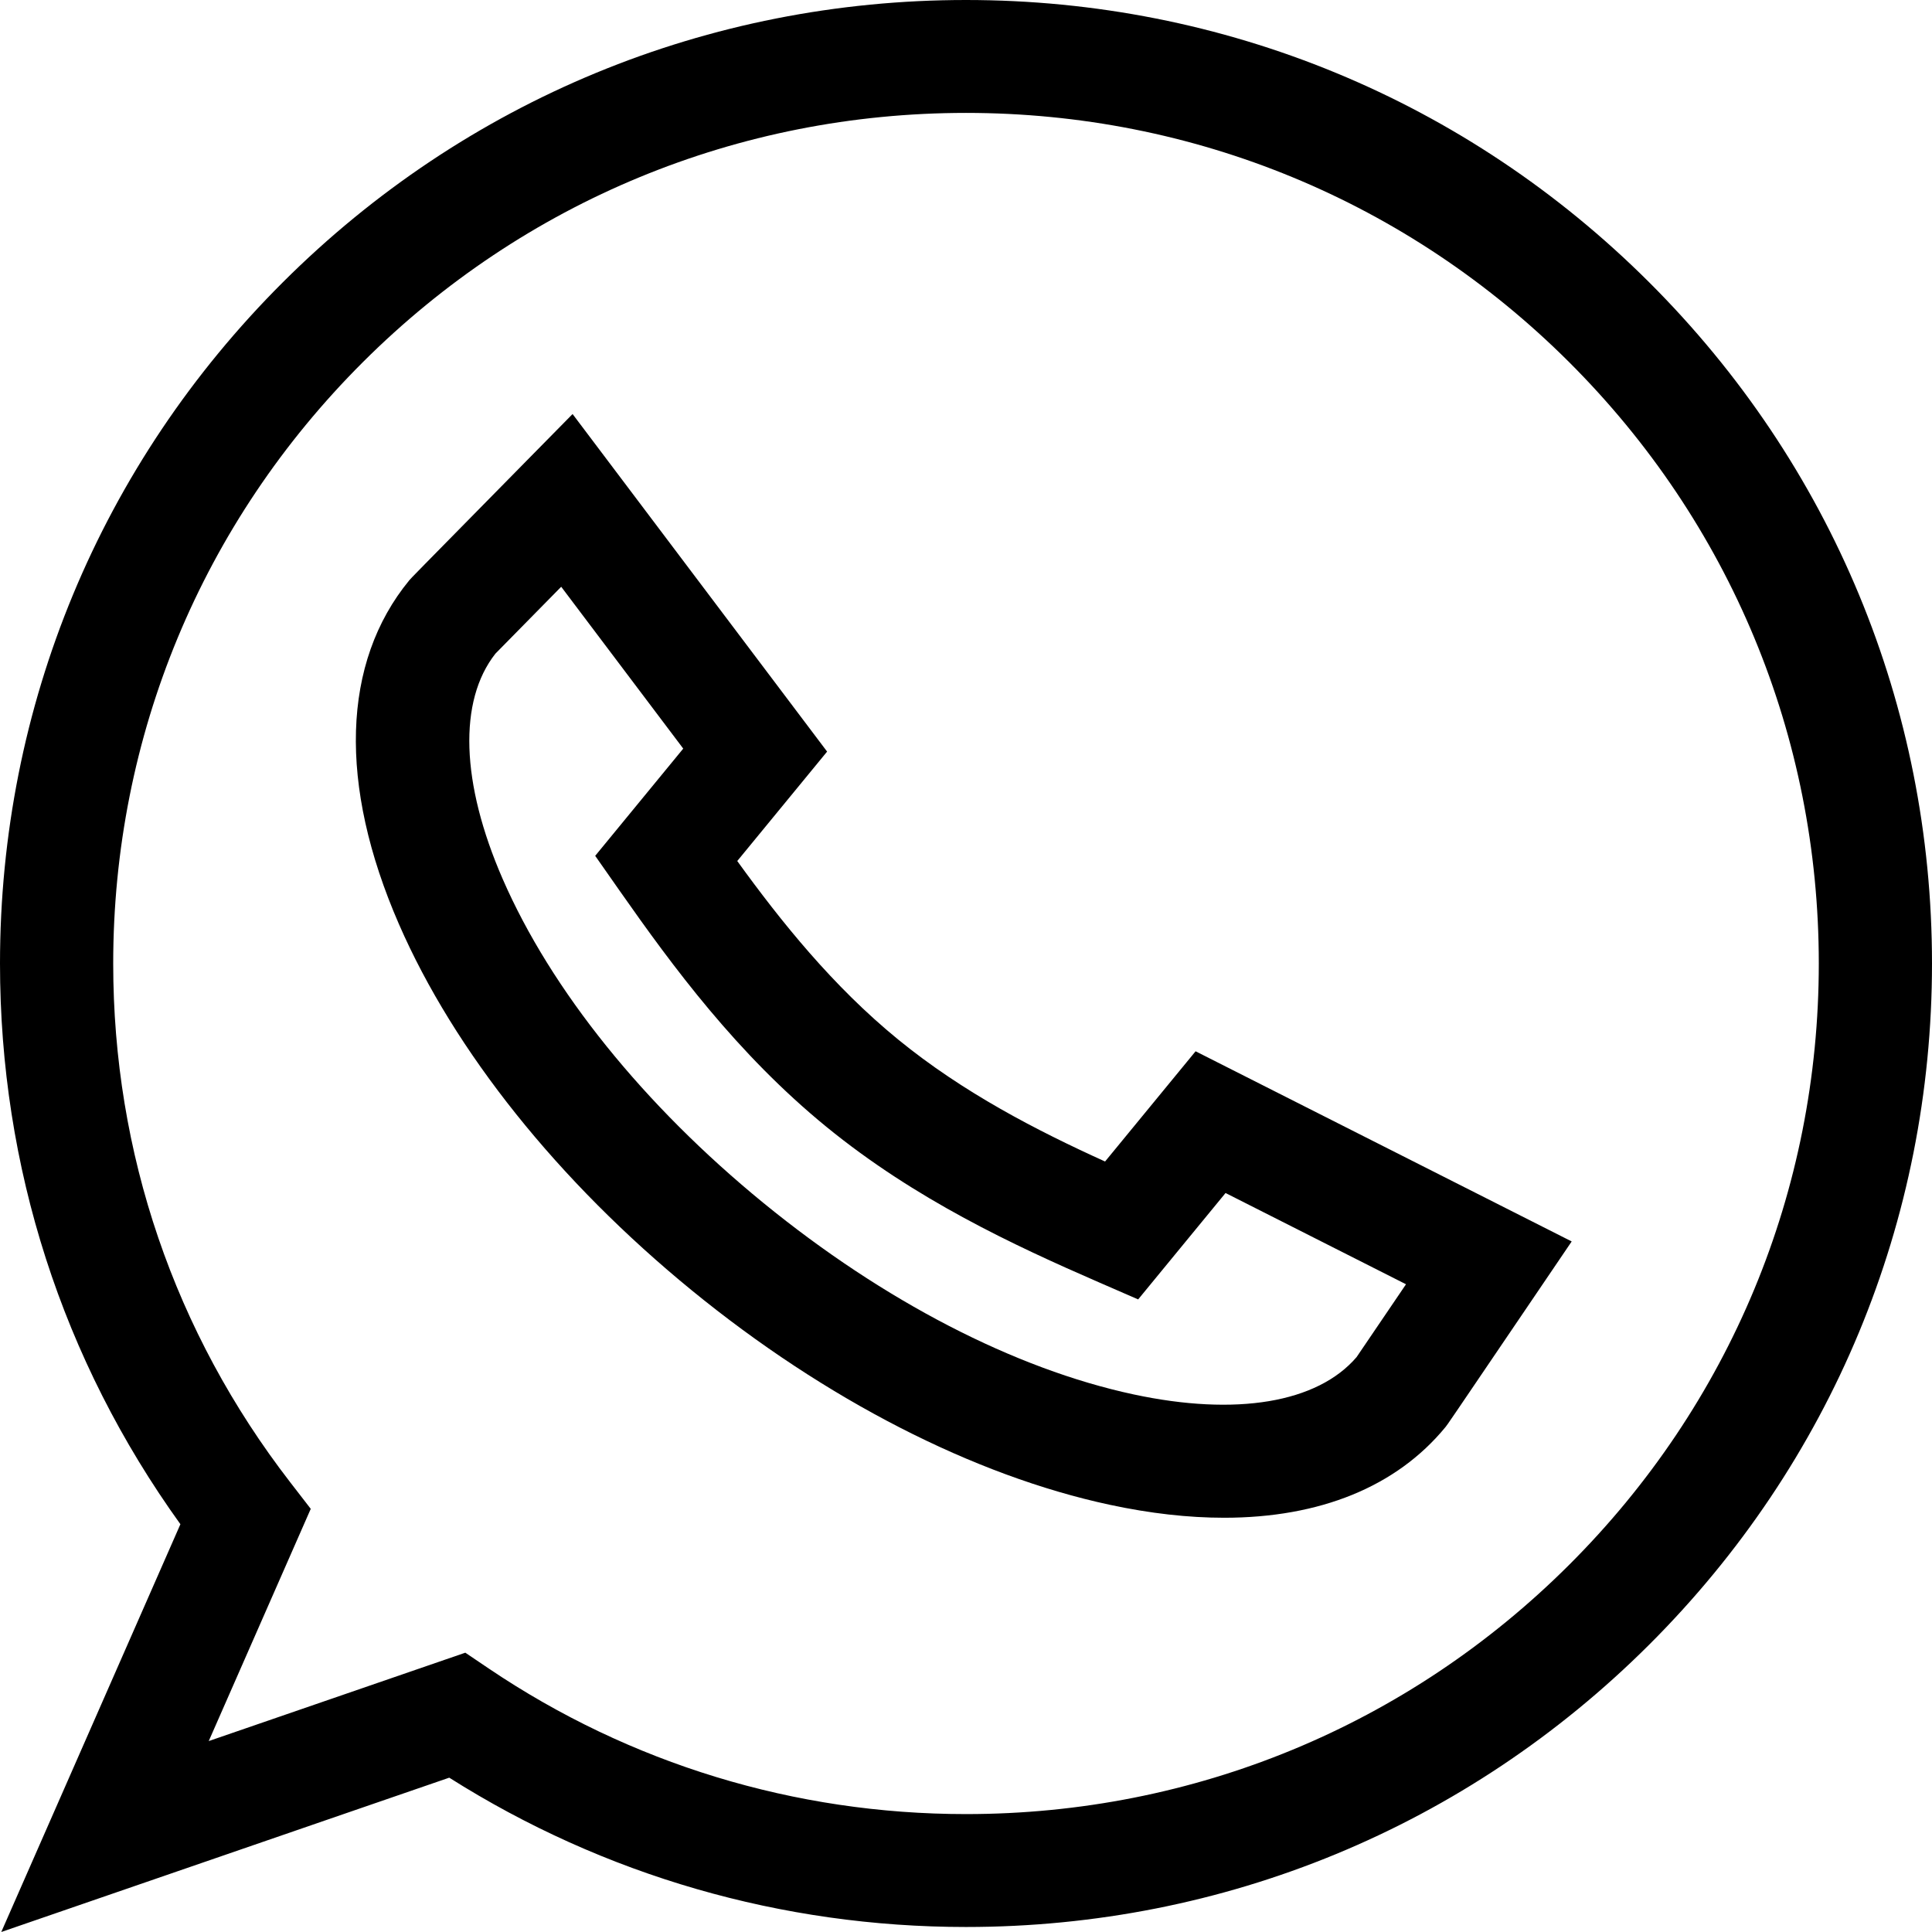
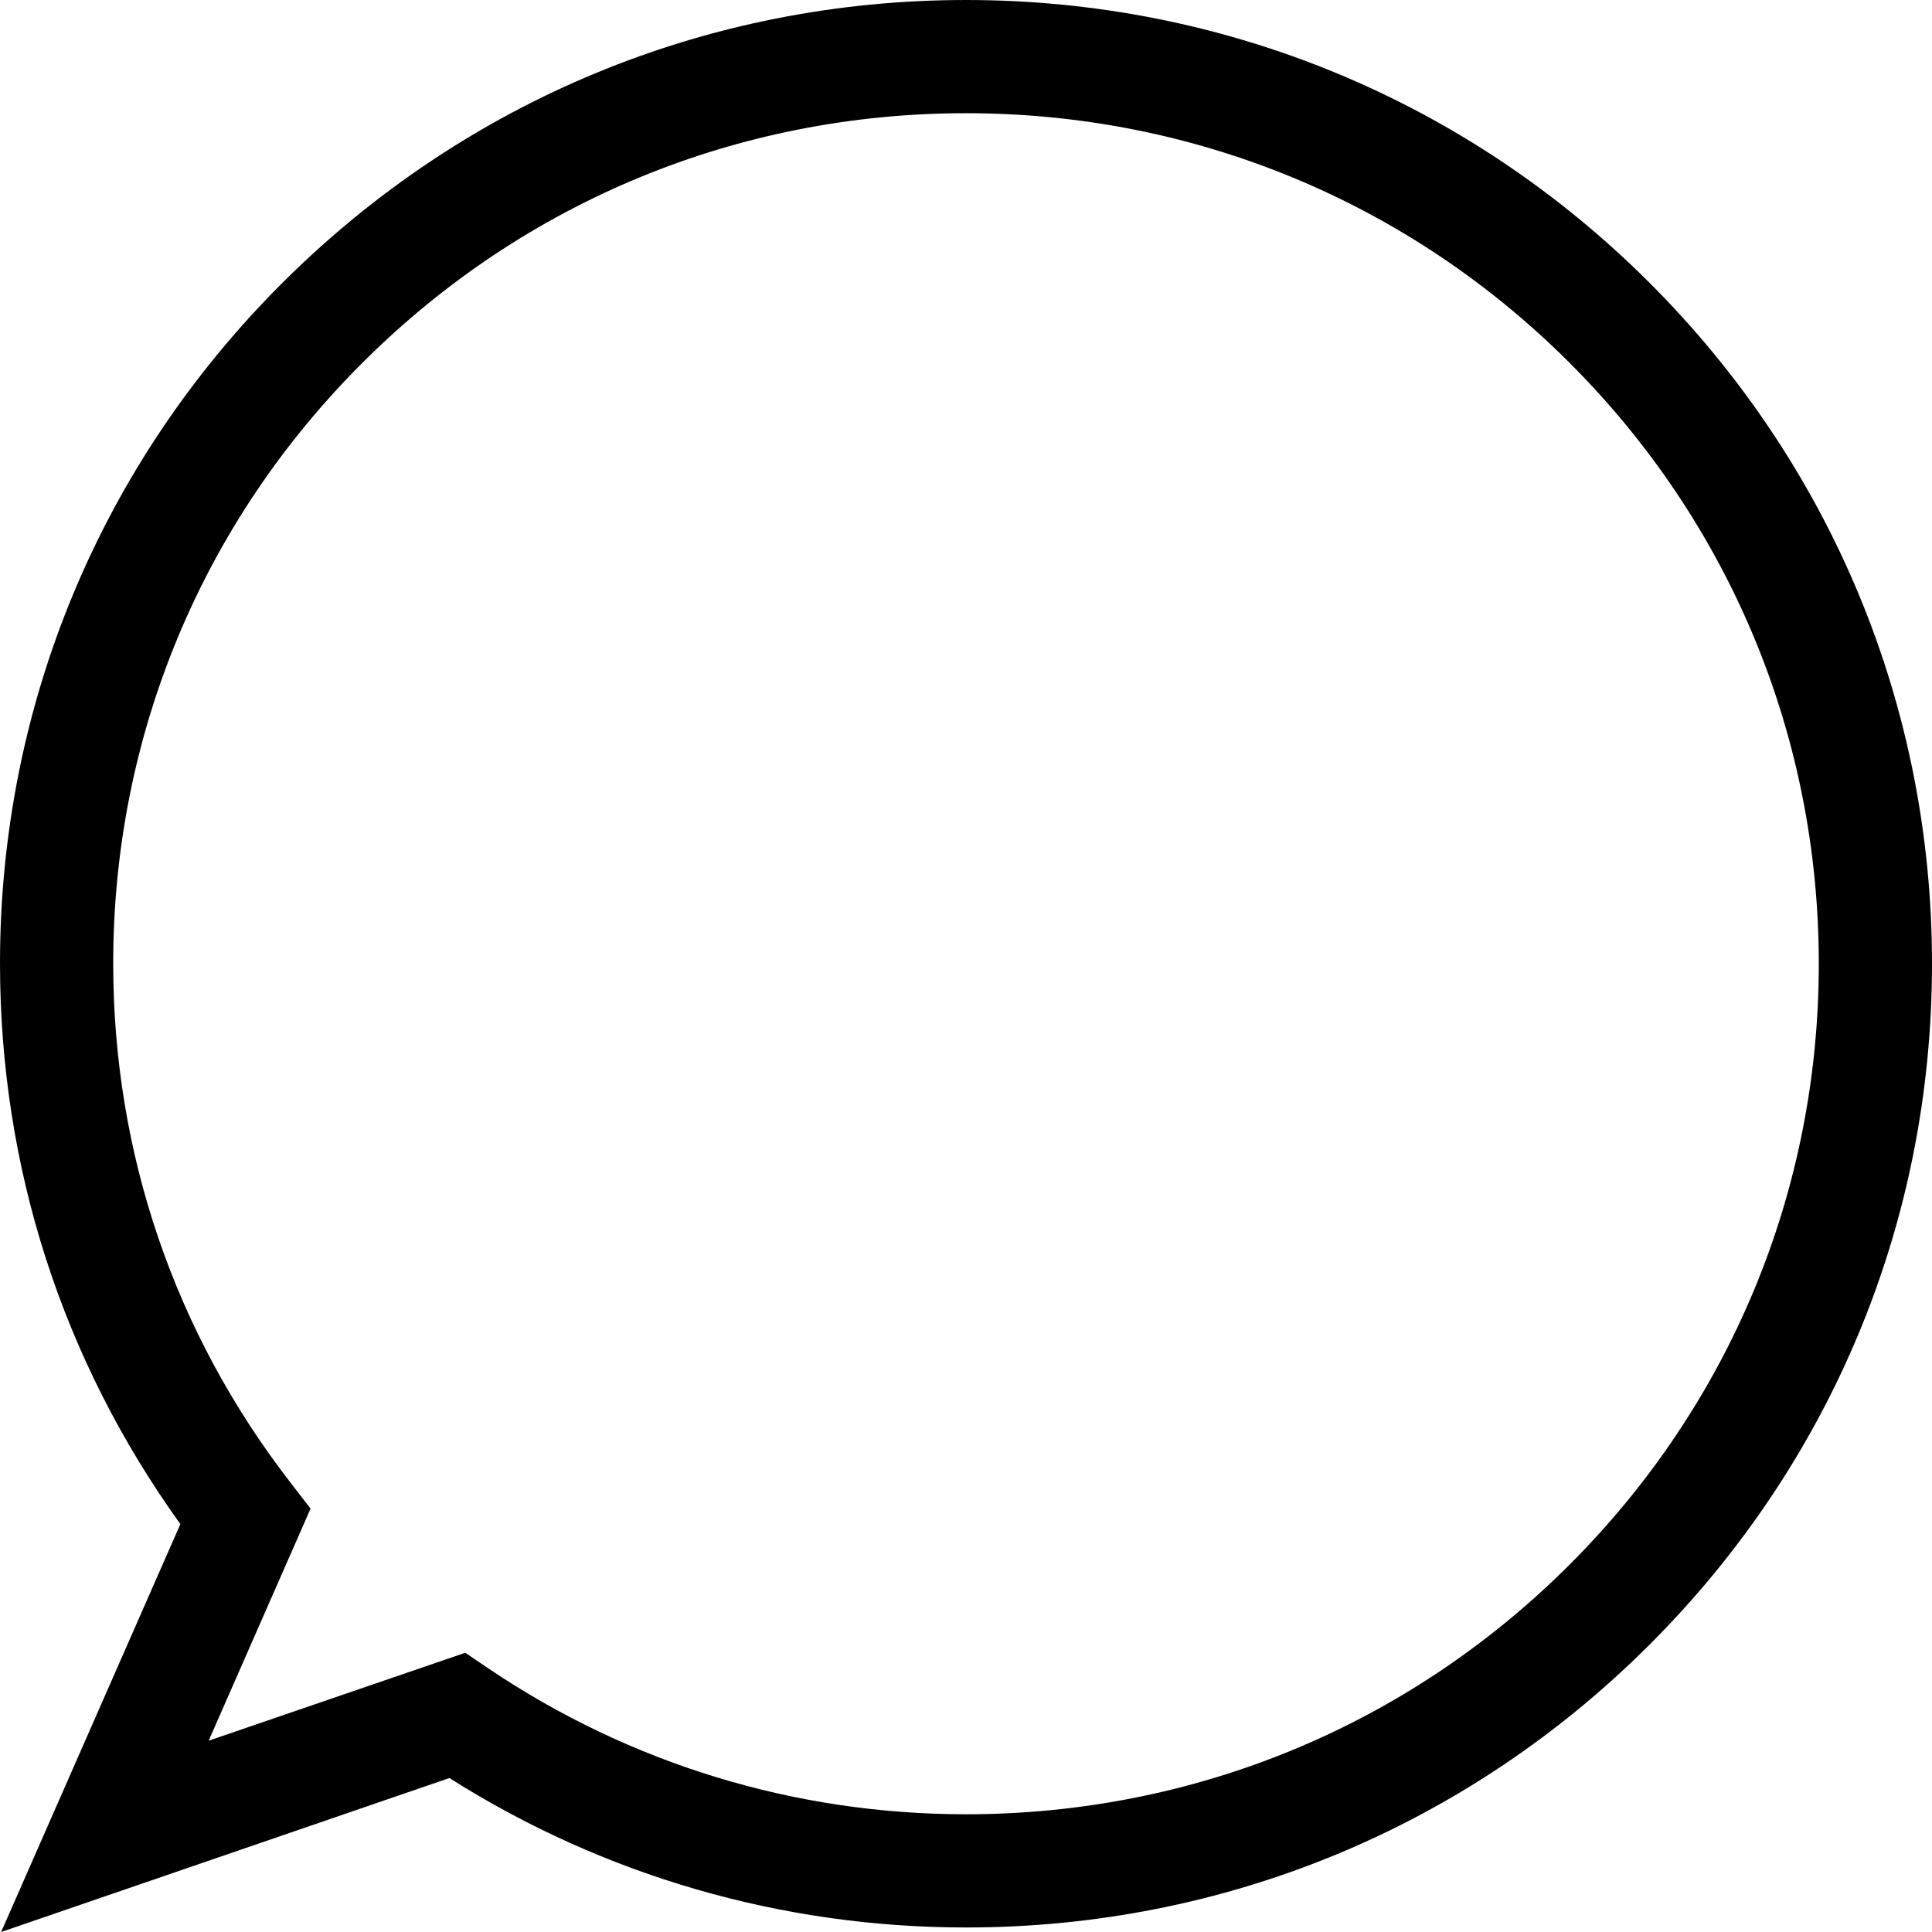
- <svg xmlns="http://www.w3.org/2000/svg" height="512pt" viewBox="0 0 512 512" width="512pt">
-   <path d="m324.391 402.219c-9.438 0-19.57-1.133-30.289-3.434-36.027-7.719-75.355-27.891-110.746-56.801-35.387-28.914-62.965-63.398-77.645-97.105-16.105-36.969-15.129-69.316 2.742-91.082.52-.625.52-.625 31.07-31.668l12.215-12.406 67.453 89.457-23.812 29c11.602 16.039 25.312 33.145 42.609 47.277 17.297 14.133 36.816 24.168 54.867 32.355l23.988-29.211 99.672 50.395-9.531 14.055c-23.387 34.496-23.387 34.496-23.914 35.133-13.012 15.844-33.328 24.035-58.68 24.035zm-193.094-229.004c-9.859 12.52-9.176 34.25 1.926 59.742 12.82 29.426 37.375 59.926 69.145 85.879 31.77 25.953 66.586 43.957 98.035 50.695 27.227 5.836 48.711 2.23 59.102-9.879 1.484-2.184 7.098-10.457 13.102-19.309l-47.824-24.184-23.16 28.199-10.41-4.531c-22.559-9.824-48.602-21.922-72.23-41.223-23.629-19.305-40.648-42.391-54.746-62.512l-6.504-9.289 23.332-28.414-32.34-42.891c-8 8.129-15.52 15.77-17.426 17.715zm0 0" />
-   <path d="m.336 512 47.473-108.066c-31.309-43.492-47.809-94.676-47.809-148.598 0-68.203 26.629-132.324 74.98-180.551 48.352-48.227 112.641-74.785 181.02-74.785s132.668 26.559 181.02 74.785c48.352 48.227 74.98 112.348 74.98 180.551 0 68.203-26.629 132.324-74.98 180.551-48.352 48.227-112.641 74.785-181.02 74.785-48.816 0-96-13.656-136.945-39.57zm122.977-74.02 6.211 4.195c37.398 25.234 81.133 38.578 126.477 38.578 60.367 0 117.121-23.449 159.809-66.023 42.684-42.578 66.191-99.184 66.191-159.395 0-60.207-23.508-116.816-66.195-159.391-42.684-42.574-99.438-66.023-159.805-66.023s-117.121 23.449-159.805 66.023c-42.688 42.574-66.195 99.18-66.195 159.391 0 50.246 16.227 97.797 46.926 137.504l5.426 7.02-27.035 61.543zm0 0" />
+ <svg xmlns="http://www.w3.org/2000/svg" version="1.1" id="Capa_1" x="0px" y="0px" viewBox="0 0 512 512" style="enable-background:new 0 0 512 512;" xml:space="preserve">
+   <path d="M0.3,512l47.5-108.1C16.5,360.4,0,309.3,0,255.3C0,187.1,26.6,123,75,74.8S187.6,0,256,0s132.7,26.6,181,74.8  s75,112.3,75,180.6s-26.6,132.3-75,180.6s-112.6,74.8-181,74.8c-48.8,0-96-13.7-136.9-39.6L0.3,512z M123.3,438l6.2,4.2  c37.4,25.2,81.1,38.6,126.5,38.6c60.4,0,117.1-23.4,159.8-66c42.7-42.6,66.2-99.2,66.2-159.4c0-60.2-23.5-116.8-66.2-159.4  c-42.7-42.6-99.4-66-159.8-66s-117.1,23.4-159.8,66C53.5,138.5,30,195.1,30,255.3c0,50.2,16.2,97.8,46.9,137.5l5.4,7l-27,61.5  L123.3,438z" />
</svg>
